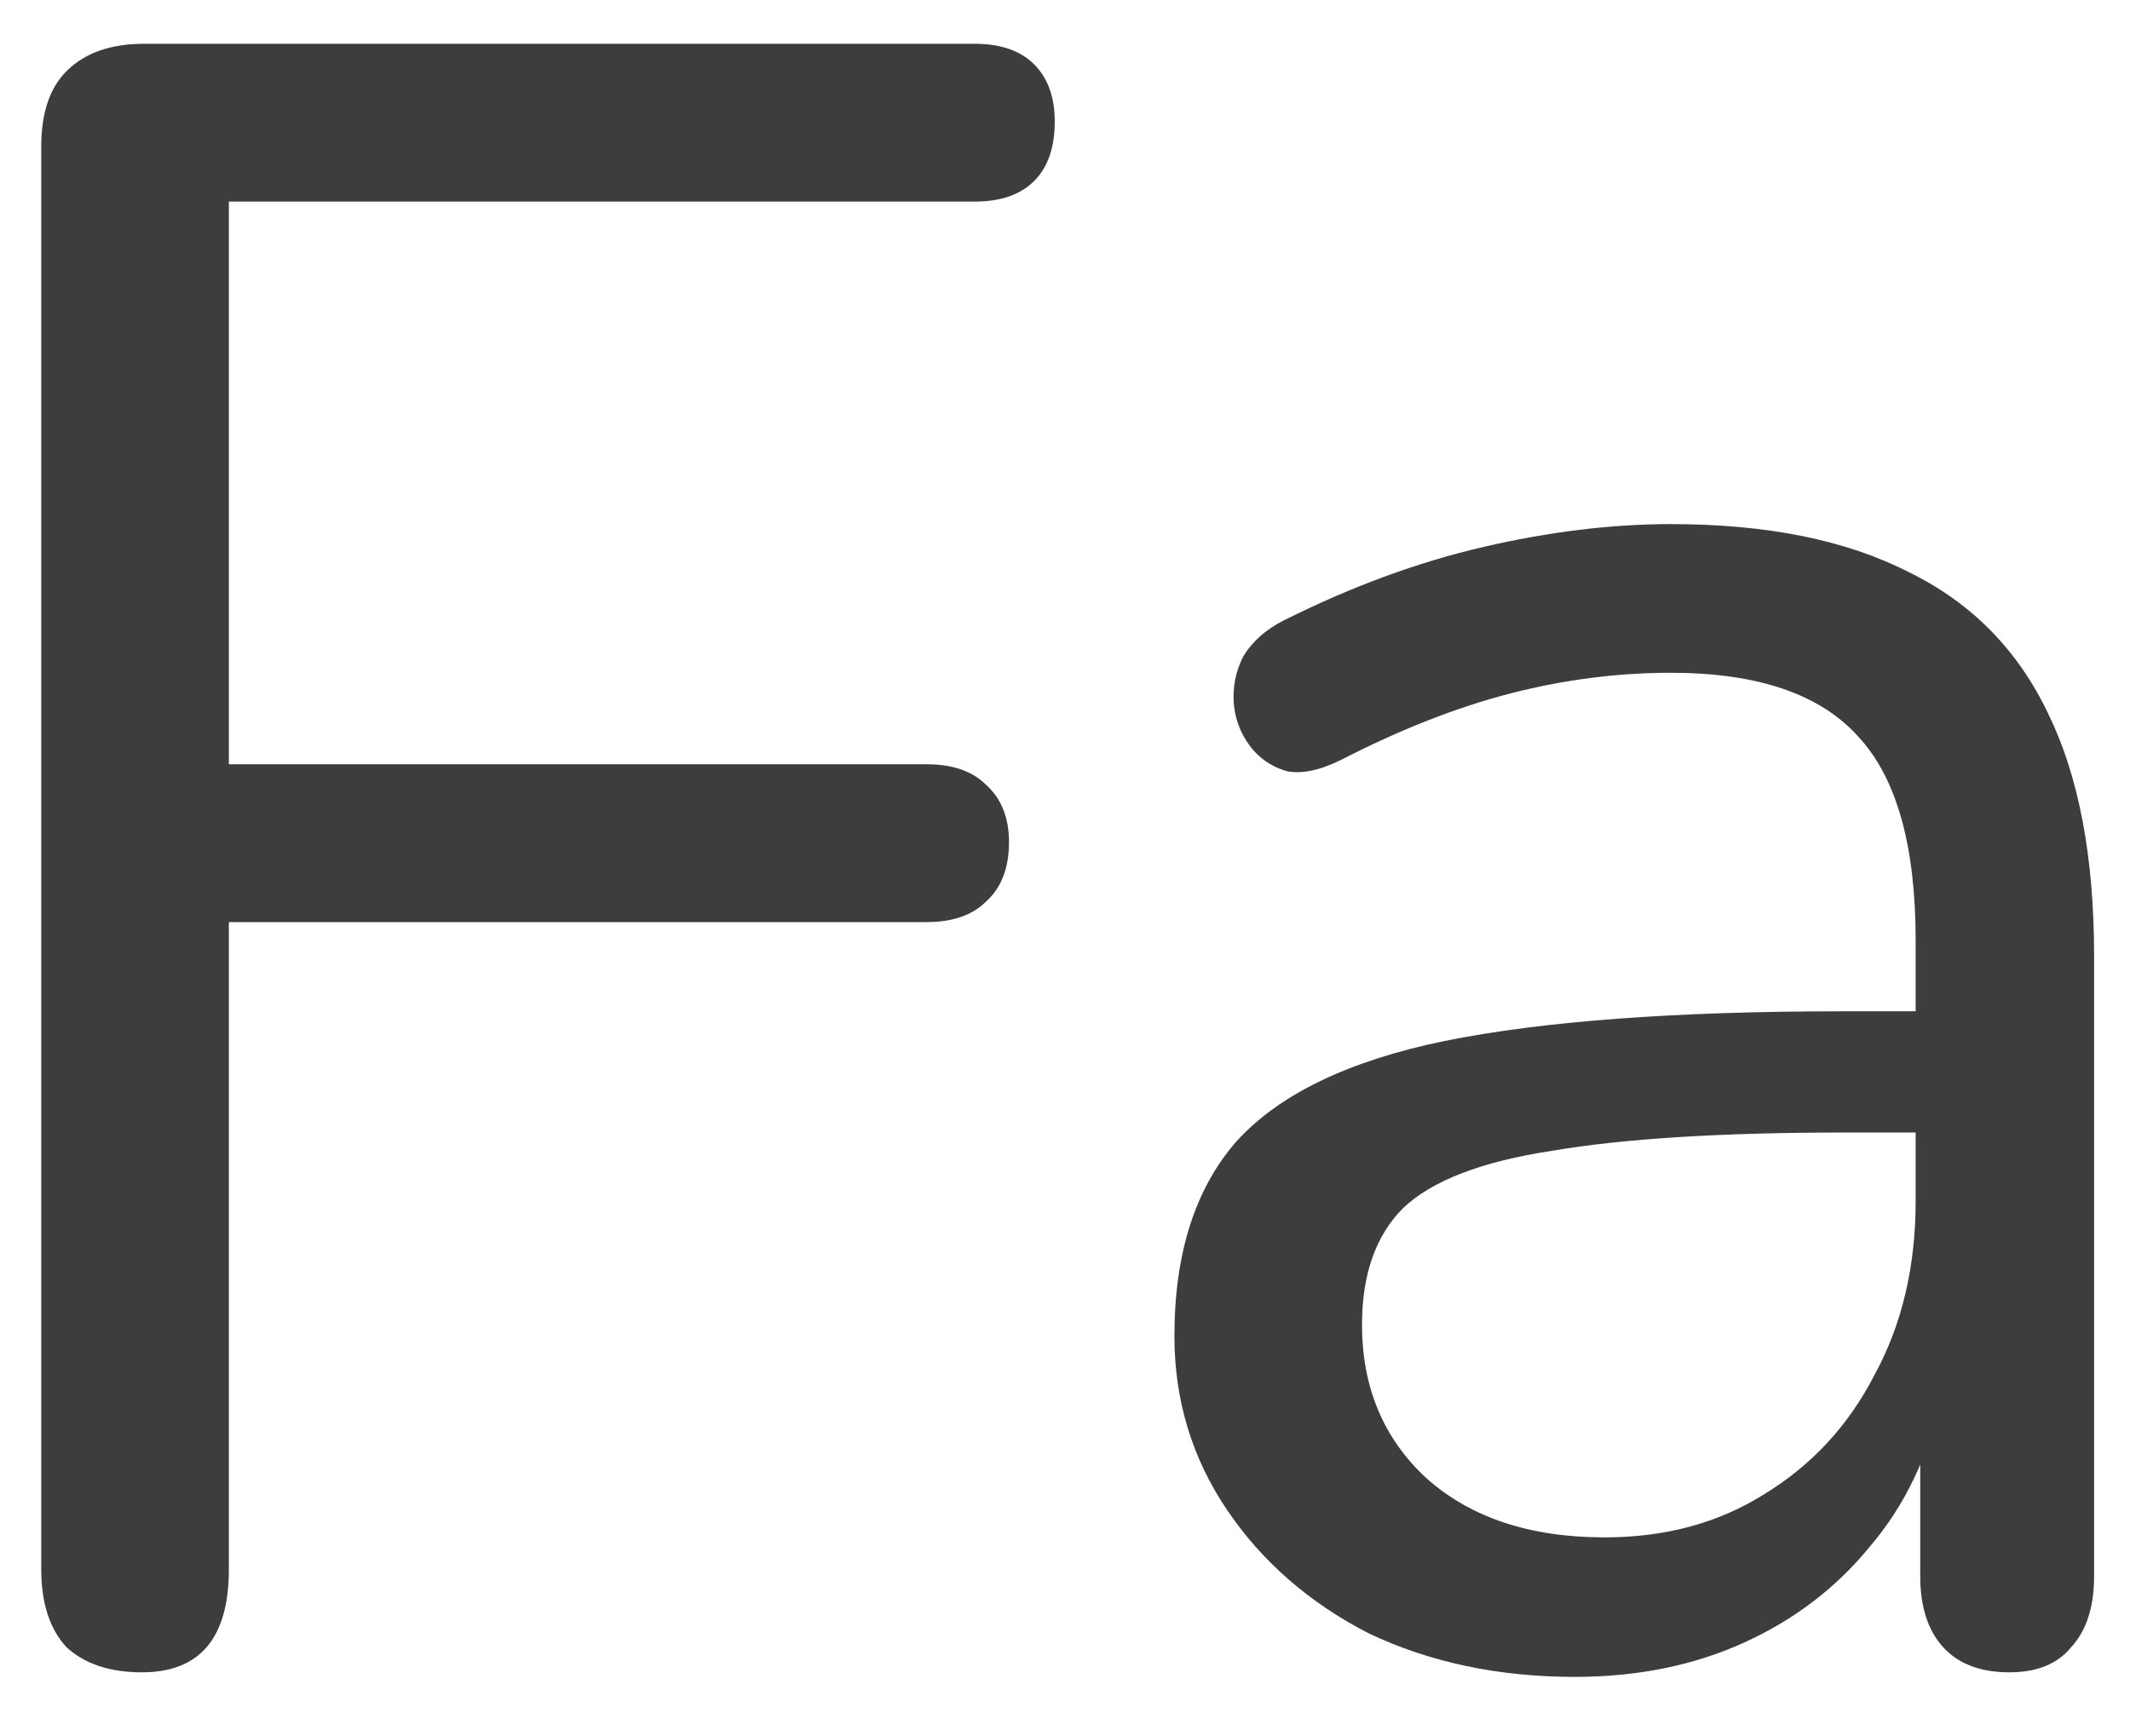
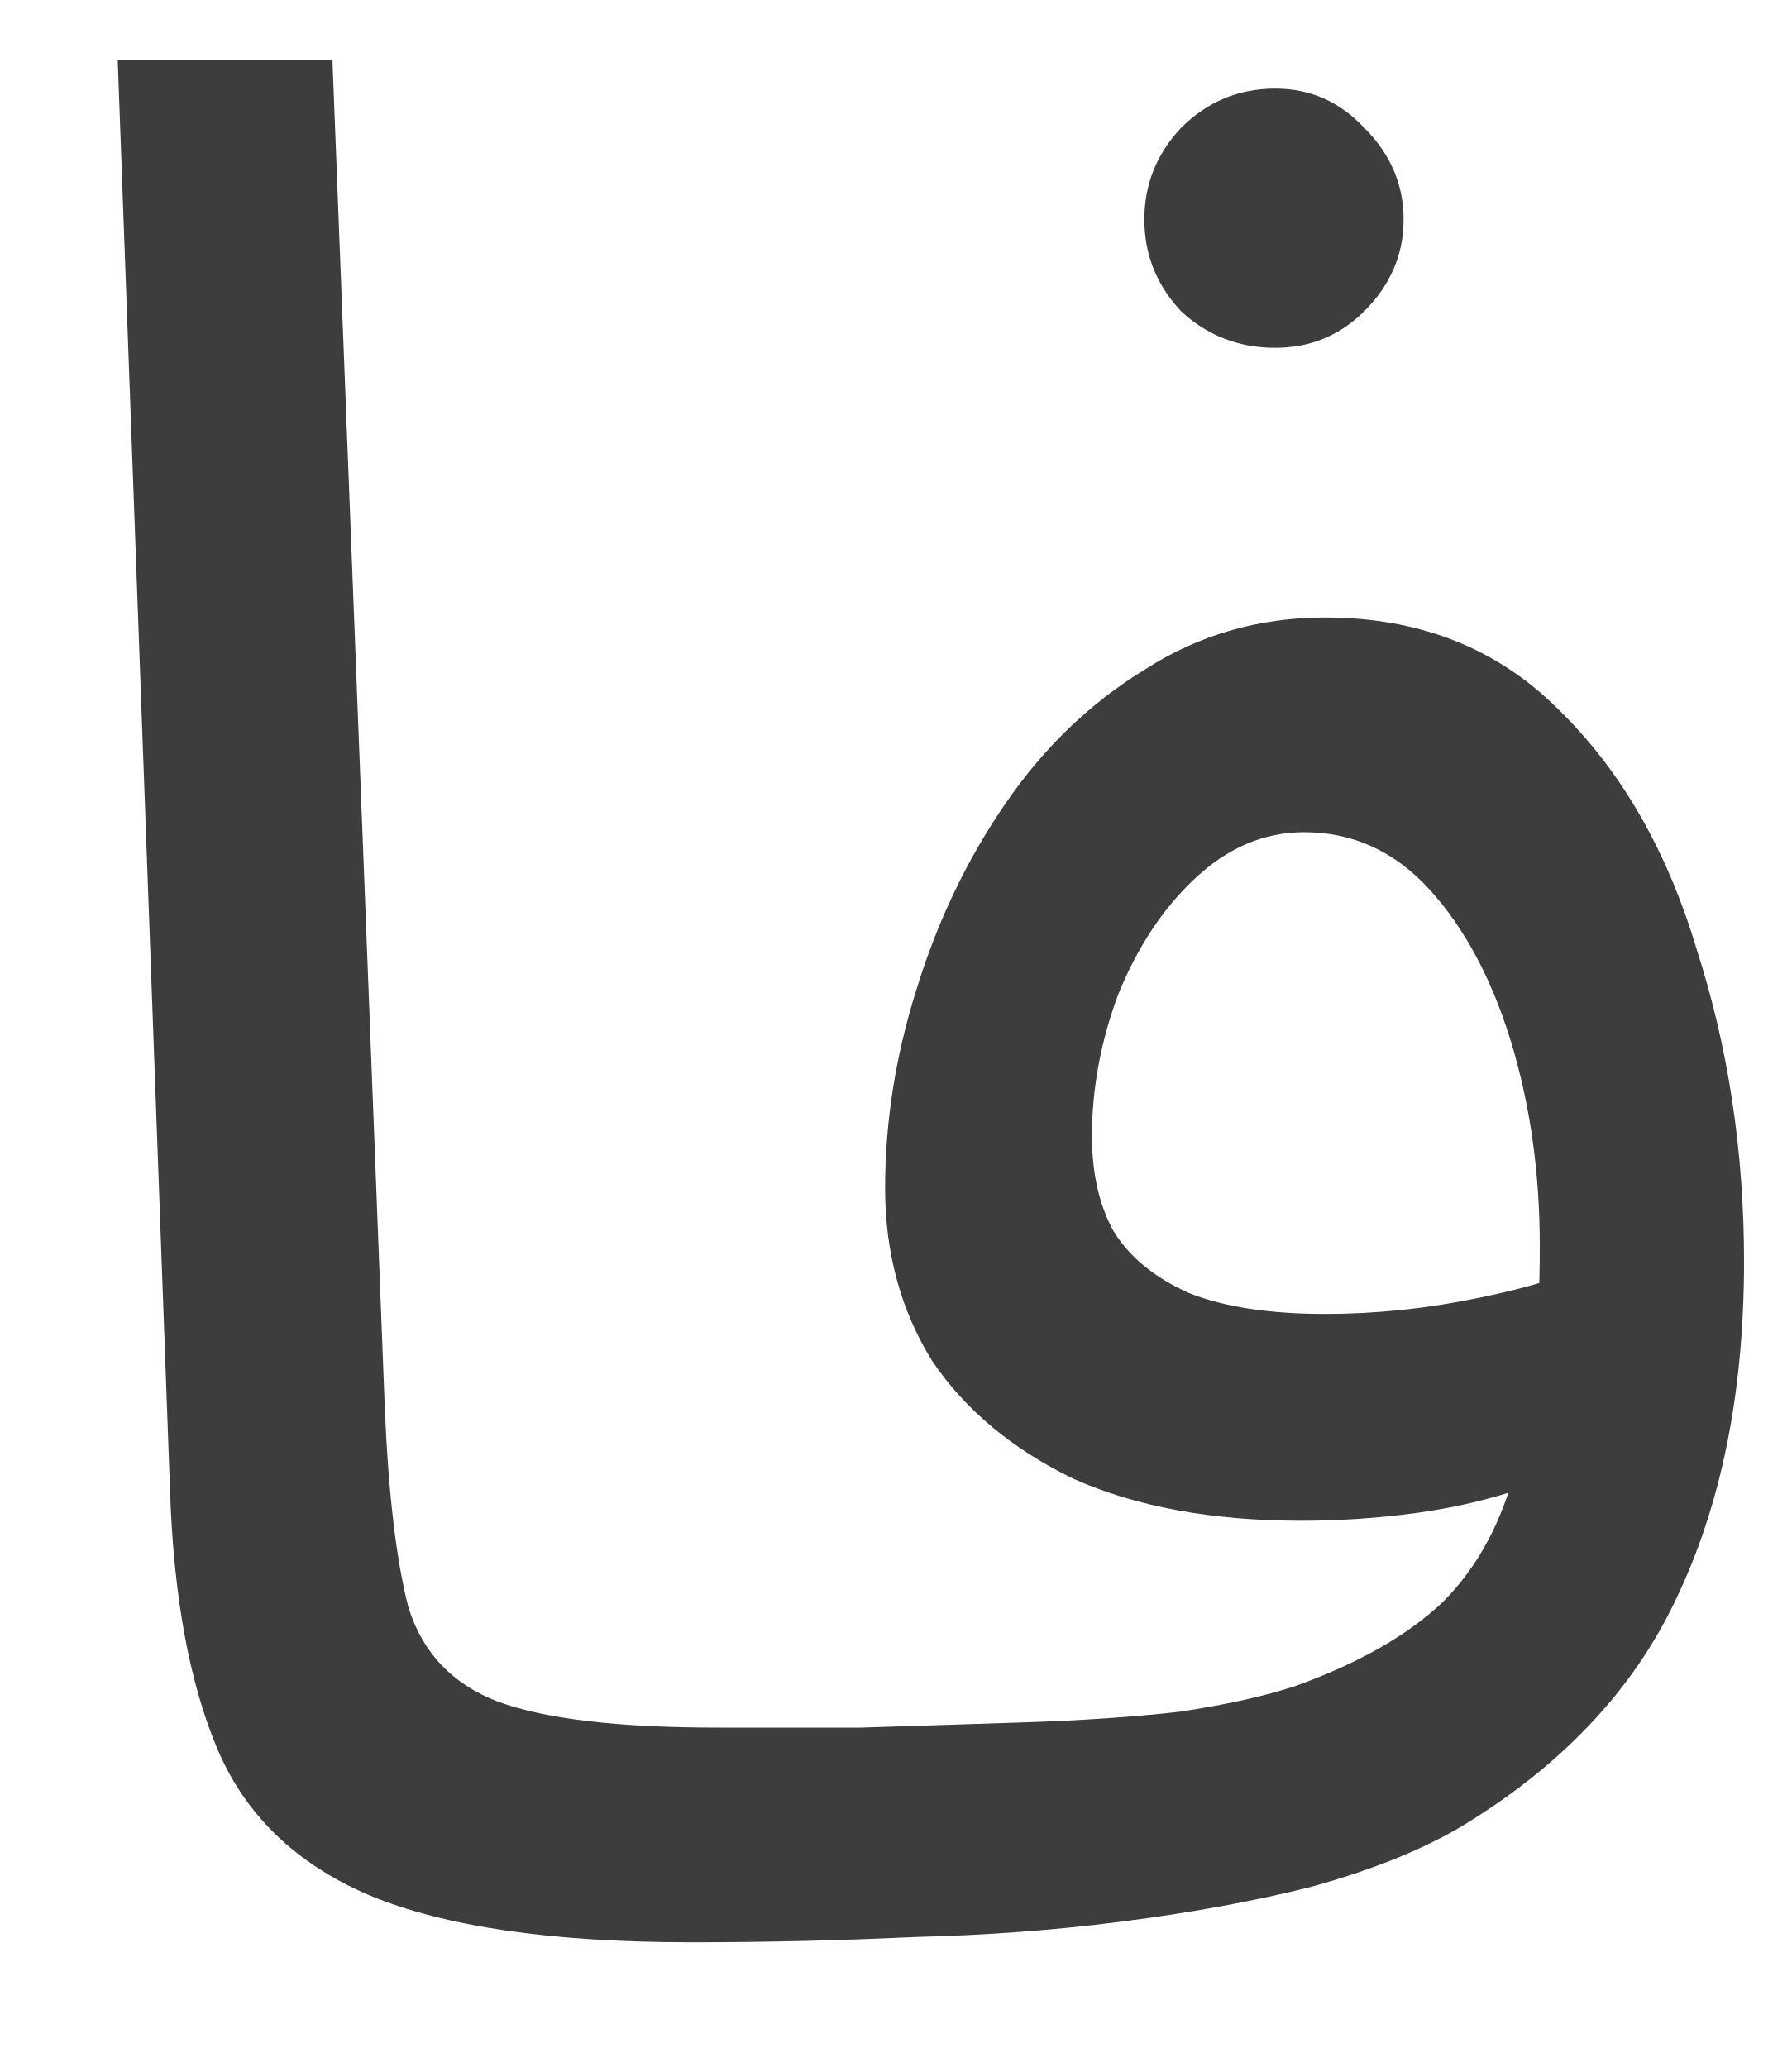
- <svg xmlns="http://www.w3.org/2000/svg" width="27" height="22" viewBox="0 0 27 22" fill="none">
-   <path d="M1.799 21.203C1.393 21.203 1.074 21.097 0.842 20.884C0.629 20.652 0.523 20.323 0.523 19.898V1.86C0.523 1.435 0.629 1.116 0.842 0.903C1.074 0.671 1.403 0.555 1.828 0.555H12.355C12.684 0.555 12.935 0.642 13.109 0.816C13.283 0.99 13.37 1.232 13.37 1.541C13.37 1.87 13.283 2.121 13.109 2.295C12.935 2.469 12.684 2.556 12.355 2.556H2.901V9.69H11.746C12.075 9.69 12.326 9.777 12.5 9.951C12.693 10.125 12.79 10.367 12.79 10.676C12.79 11.005 12.693 11.256 12.5 11.43C12.326 11.604 12.075 11.691 11.746 11.691H2.901V19.898C2.901 20.768 2.534 21.203 1.799 21.203ZM19.962 21.261C18.996 21.261 18.126 21.077 17.352 20.71C16.598 20.323 15.999 19.801 15.554 19.144C15.11 18.487 14.887 17.752 14.887 16.94C14.887 15.896 15.148 15.074 15.67 14.475C16.212 13.876 17.091 13.45 18.309 13.199C19.547 12.948 21.229 12.822 23.355 12.822H24.66V14.359H23.384C21.818 14.359 20.581 14.436 19.672 14.591C18.783 14.726 18.155 14.968 17.787 15.316C17.439 15.664 17.265 16.157 17.265 16.795C17.265 17.588 17.536 18.235 18.077 18.738C18.638 19.241 19.392 19.492 20.339 19.492C21.113 19.492 21.789 19.308 22.369 18.941C22.969 18.574 23.433 18.071 23.761 17.433C24.109 16.795 24.283 16.06 24.283 15.229V11.923C24.283 10.724 24.042 9.864 23.558 9.342C23.075 8.801 22.282 8.53 21.18 8.53C20.504 8.53 19.827 8.617 19.15 8.791C18.474 8.965 17.758 9.245 17.004 9.632C16.734 9.767 16.502 9.816 16.308 9.777C16.115 9.719 15.96 9.613 15.844 9.458C15.728 9.303 15.661 9.129 15.641 8.936C15.622 8.723 15.661 8.52 15.757 8.327C15.873 8.134 16.047 7.979 16.279 7.863C17.13 7.438 17.971 7.128 18.802 6.935C19.634 6.742 20.426 6.645 21.18 6.645C22.398 6.645 23.404 6.848 24.196 7.254C24.989 7.641 25.579 8.24 25.965 9.052C26.352 9.845 26.545 10.869 26.545 12.126V19.985C26.545 20.372 26.449 20.671 26.255 20.884C26.081 21.097 25.82 21.203 25.472 21.203C25.105 21.203 24.825 21.097 24.631 20.884C24.438 20.671 24.341 20.372 24.341 19.985V17.723H24.602C24.448 18.458 24.148 19.086 23.703 19.608C23.278 20.13 22.746 20.536 22.108 20.826C21.47 21.116 20.755 21.261 19.962 21.261Z" fill="#3D3D3D" />
+ <svg xmlns="http://www.w3.org/2000/svg" width="13" height="15" viewBox="0 0 13 15" fill="none">
+   <path d="M5.015 14.095C4.002 14.095 3.223 13.981 2.678 13.753C2.146 13.525 1.779 13.17 1.576 12.689C1.374 12.208 1.26 11.587 1.234 10.827L0.854 0.434H2.412L2.792 10.219C2.818 10.84 2.875 11.321 2.963 11.663C3.065 11.992 3.28 12.22 3.609 12.347C3.951 12.474 4.483 12.537 5.205 12.537C5.471 12.537 5.661 12.613 5.775 12.765C5.902 12.904 5.965 13.075 5.965 13.278C5.965 13.481 5.877 13.671 5.699 13.848C5.522 14.013 5.294 14.095 5.015 14.095ZM5.016 14.095L5.206 12.537C5.522 12.537 5.871 12.537 6.251 12.537C6.643 12.524 7.036 12.512 7.429 12.499C7.834 12.486 8.208 12.461 8.55 12.423C8.892 12.372 9.177 12.309 9.405 12.233C9.861 12.068 10.215 11.866 10.469 11.625C10.722 11.372 10.899 11.042 11.001 10.637C11.115 10.219 11.172 9.687 11.172 9.041C11.172 8.509 11.102 8.015 10.963 7.559C10.823 7.103 10.627 6.736 10.374 6.457C10.12 6.178 9.816 6.039 9.462 6.039C9.17 6.039 8.904 6.153 8.664 6.381C8.436 6.596 8.252 6.875 8.113 7.217C7.986 7.559 7.923 7.901 7.923 8.243C7.923 8.509 7.973 8.737 8.075 8.927C8.189 9.117 8.372 9.269 8.626 9.383C8.879 9.484 9.208 9.535 9.614 9.535C9.981 9.535 10.348 9.497 10.716 9.421C11.096 9.345 11.419 9.244 11.685 9.117L11.761 10.447C11.558 10.586 11.33 10.7 11.077 10.789C10.823 10.878 10.557 10.941 10.279 10.979C10 11.017 9.721 11.036 9.443 11.036C8.797 11.036 8.246 10.935 7.79 10.732C7.346 10.517 7.004 10.232 6.764 9.877C6.536 9.51 6.422 9.092 6.422 8.623C6.422 8.142 6.498 7.66 6.65 7.179C6.802 6.685 7.017 6.235 7.296 5.83C7.574 5.425 7.91 5.102 8.303 4.861C8.695 4.608 9.132 4.481 9.614 4.481C10.298 4.481 10.861 4.703 11.305 5.146C11.761 5.589 12.096 6.172 12.312 6.894C12.54 7.603 12.654 8.357 12.654 9.155C12.654 10.105 12.489 10.922 12.16 11.606C11.843 12.277 11.311 12.835 10.564 13.278C10.272 13.443 9.918 13.582 9.5 13.696C9.094 13.797 8.645 13.88 8.151 13.943C7.669 14.006 7.163 14.044 6.631 14.057C6.099 14.082 5.56 14.095 5.016 14.095ZM9.253 2.524C8.987 2.524 8.759 2.435 8.569 2.258C8.391 2.068 8.303 1.846 8.303 1.593C8.303 1.34 8.391 1.118 8.569 0.928C8.759 0.738 8.987 0.643 9.253 0.643C9.506 0.643 9.721 0.738 9.899 0.928C10.089 1.118 10.184 1.34 10.184 1.593C10.184 1.846 10.089 2.068 9.899 2.258C9.721 2.435 9.506 2.524 9.253 2.524Z" fill="#3D3D3D" />
</svg>
